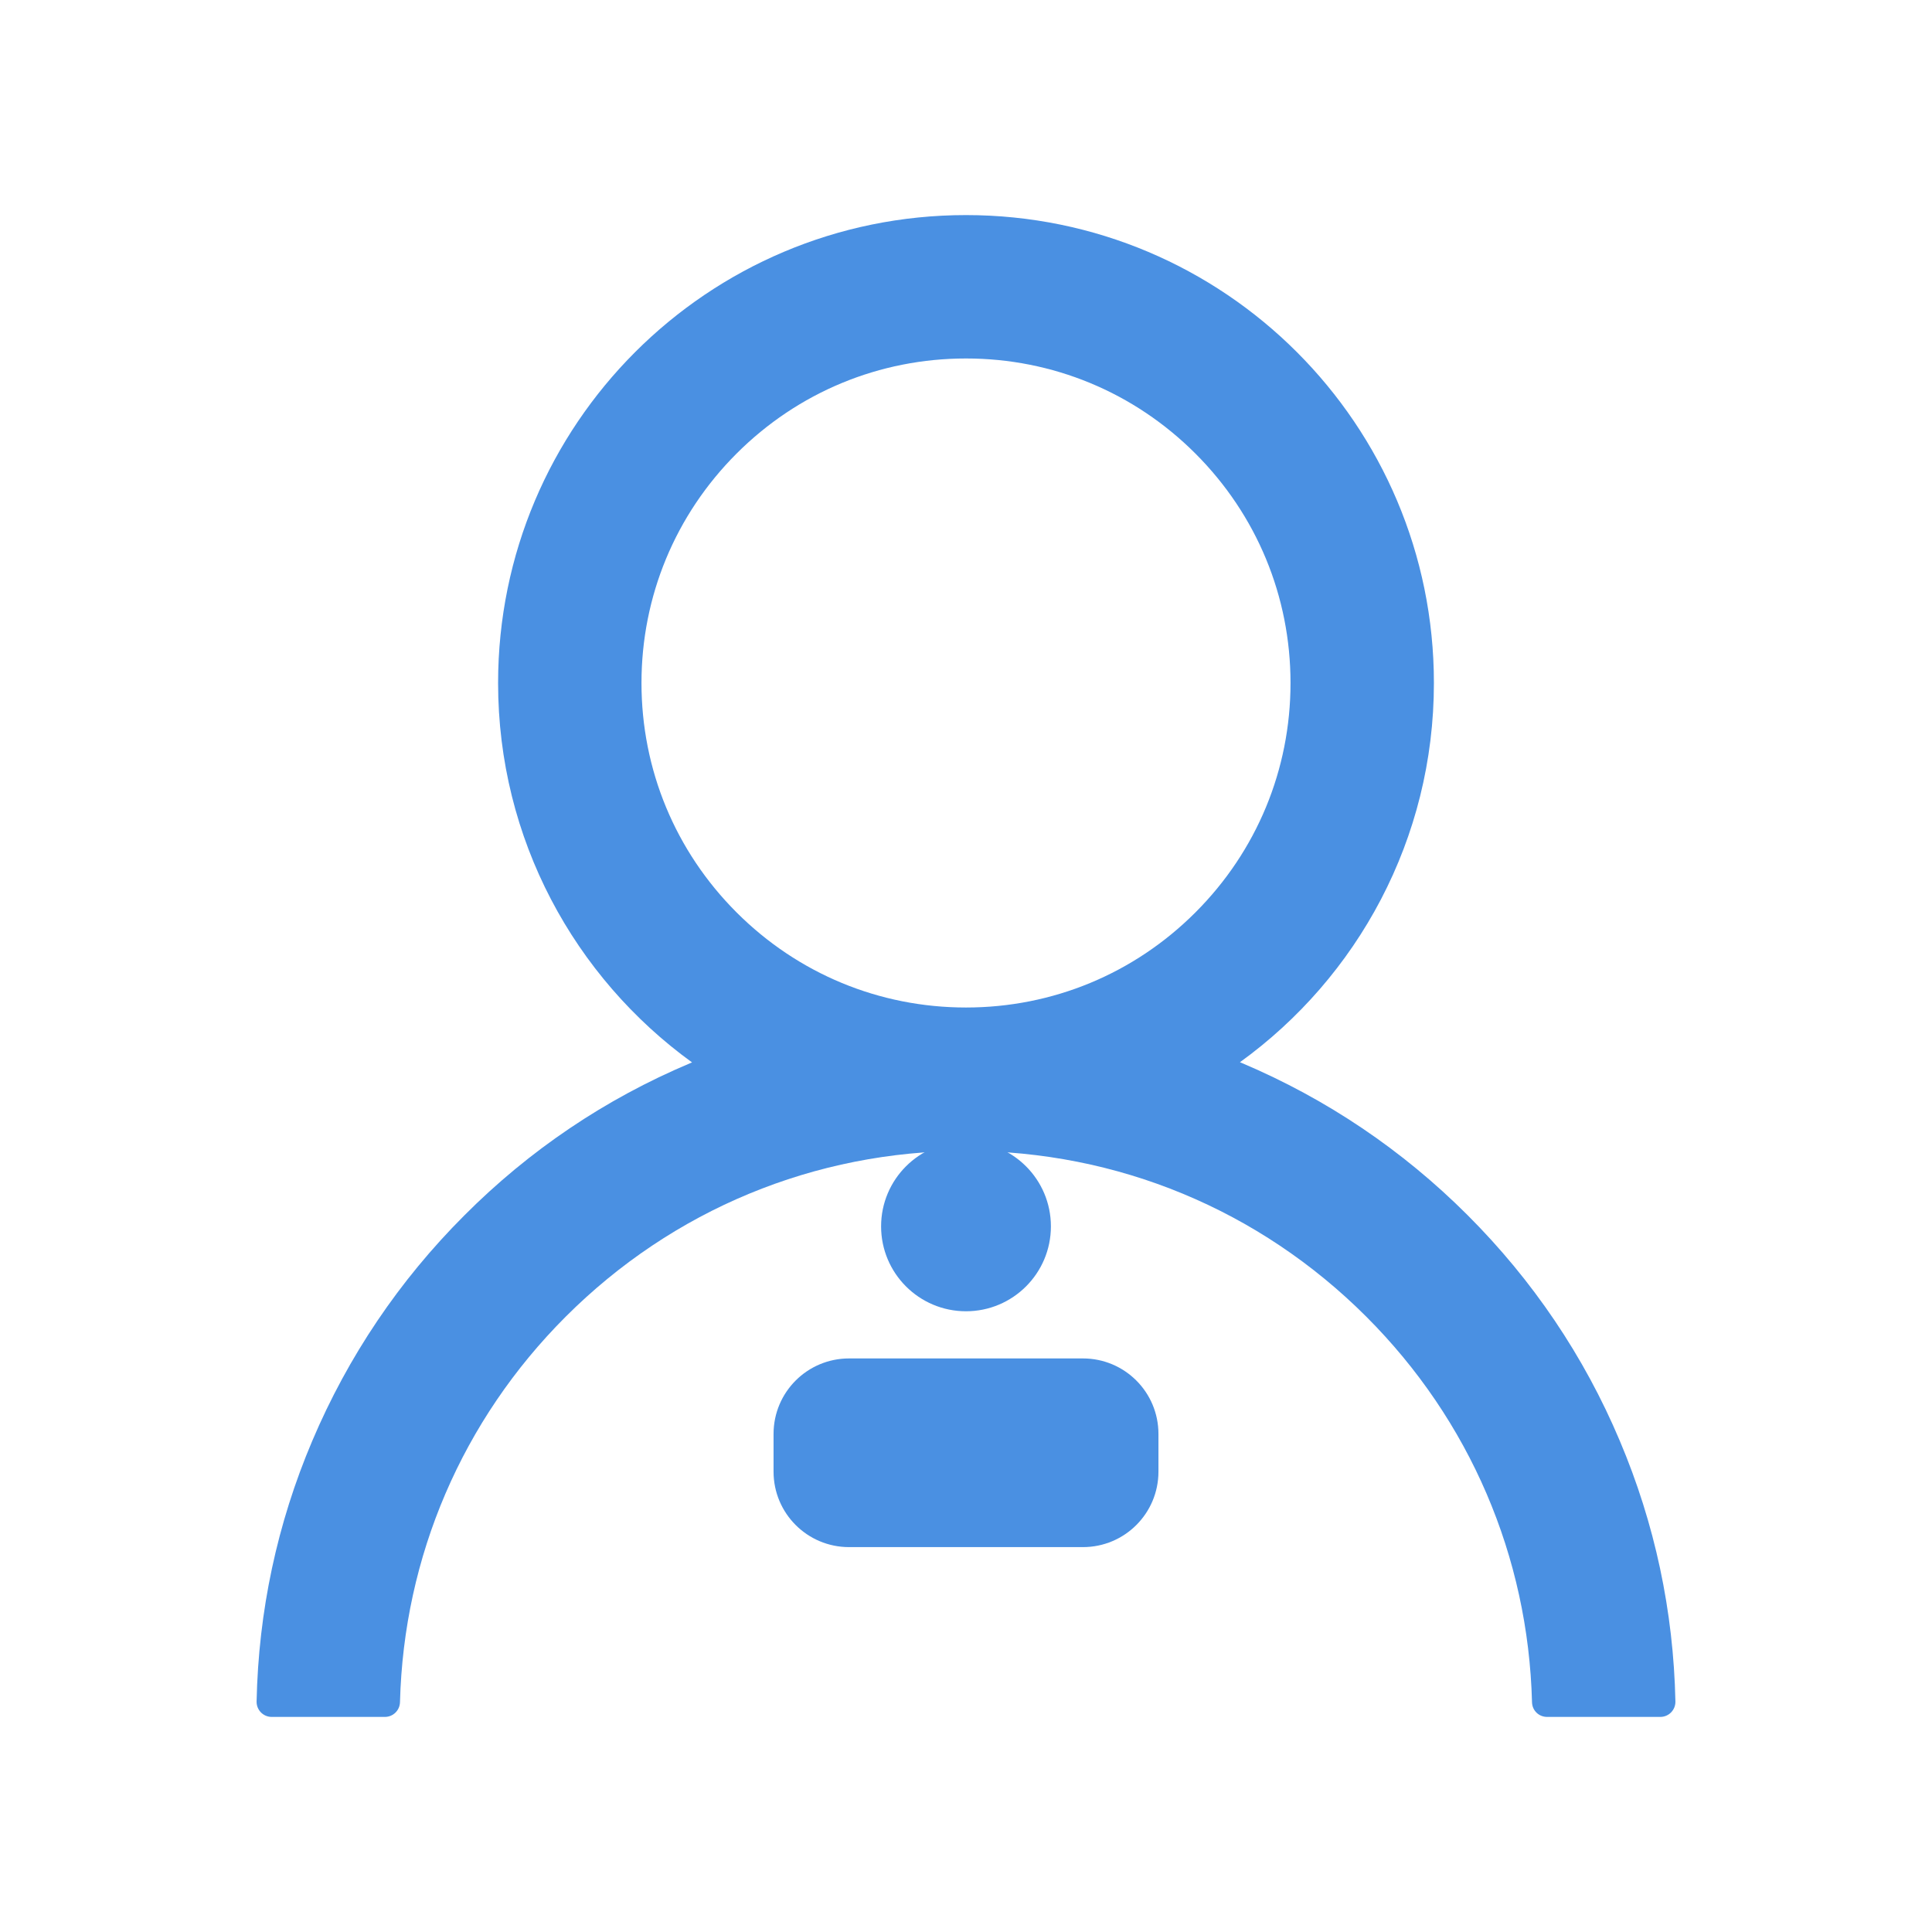
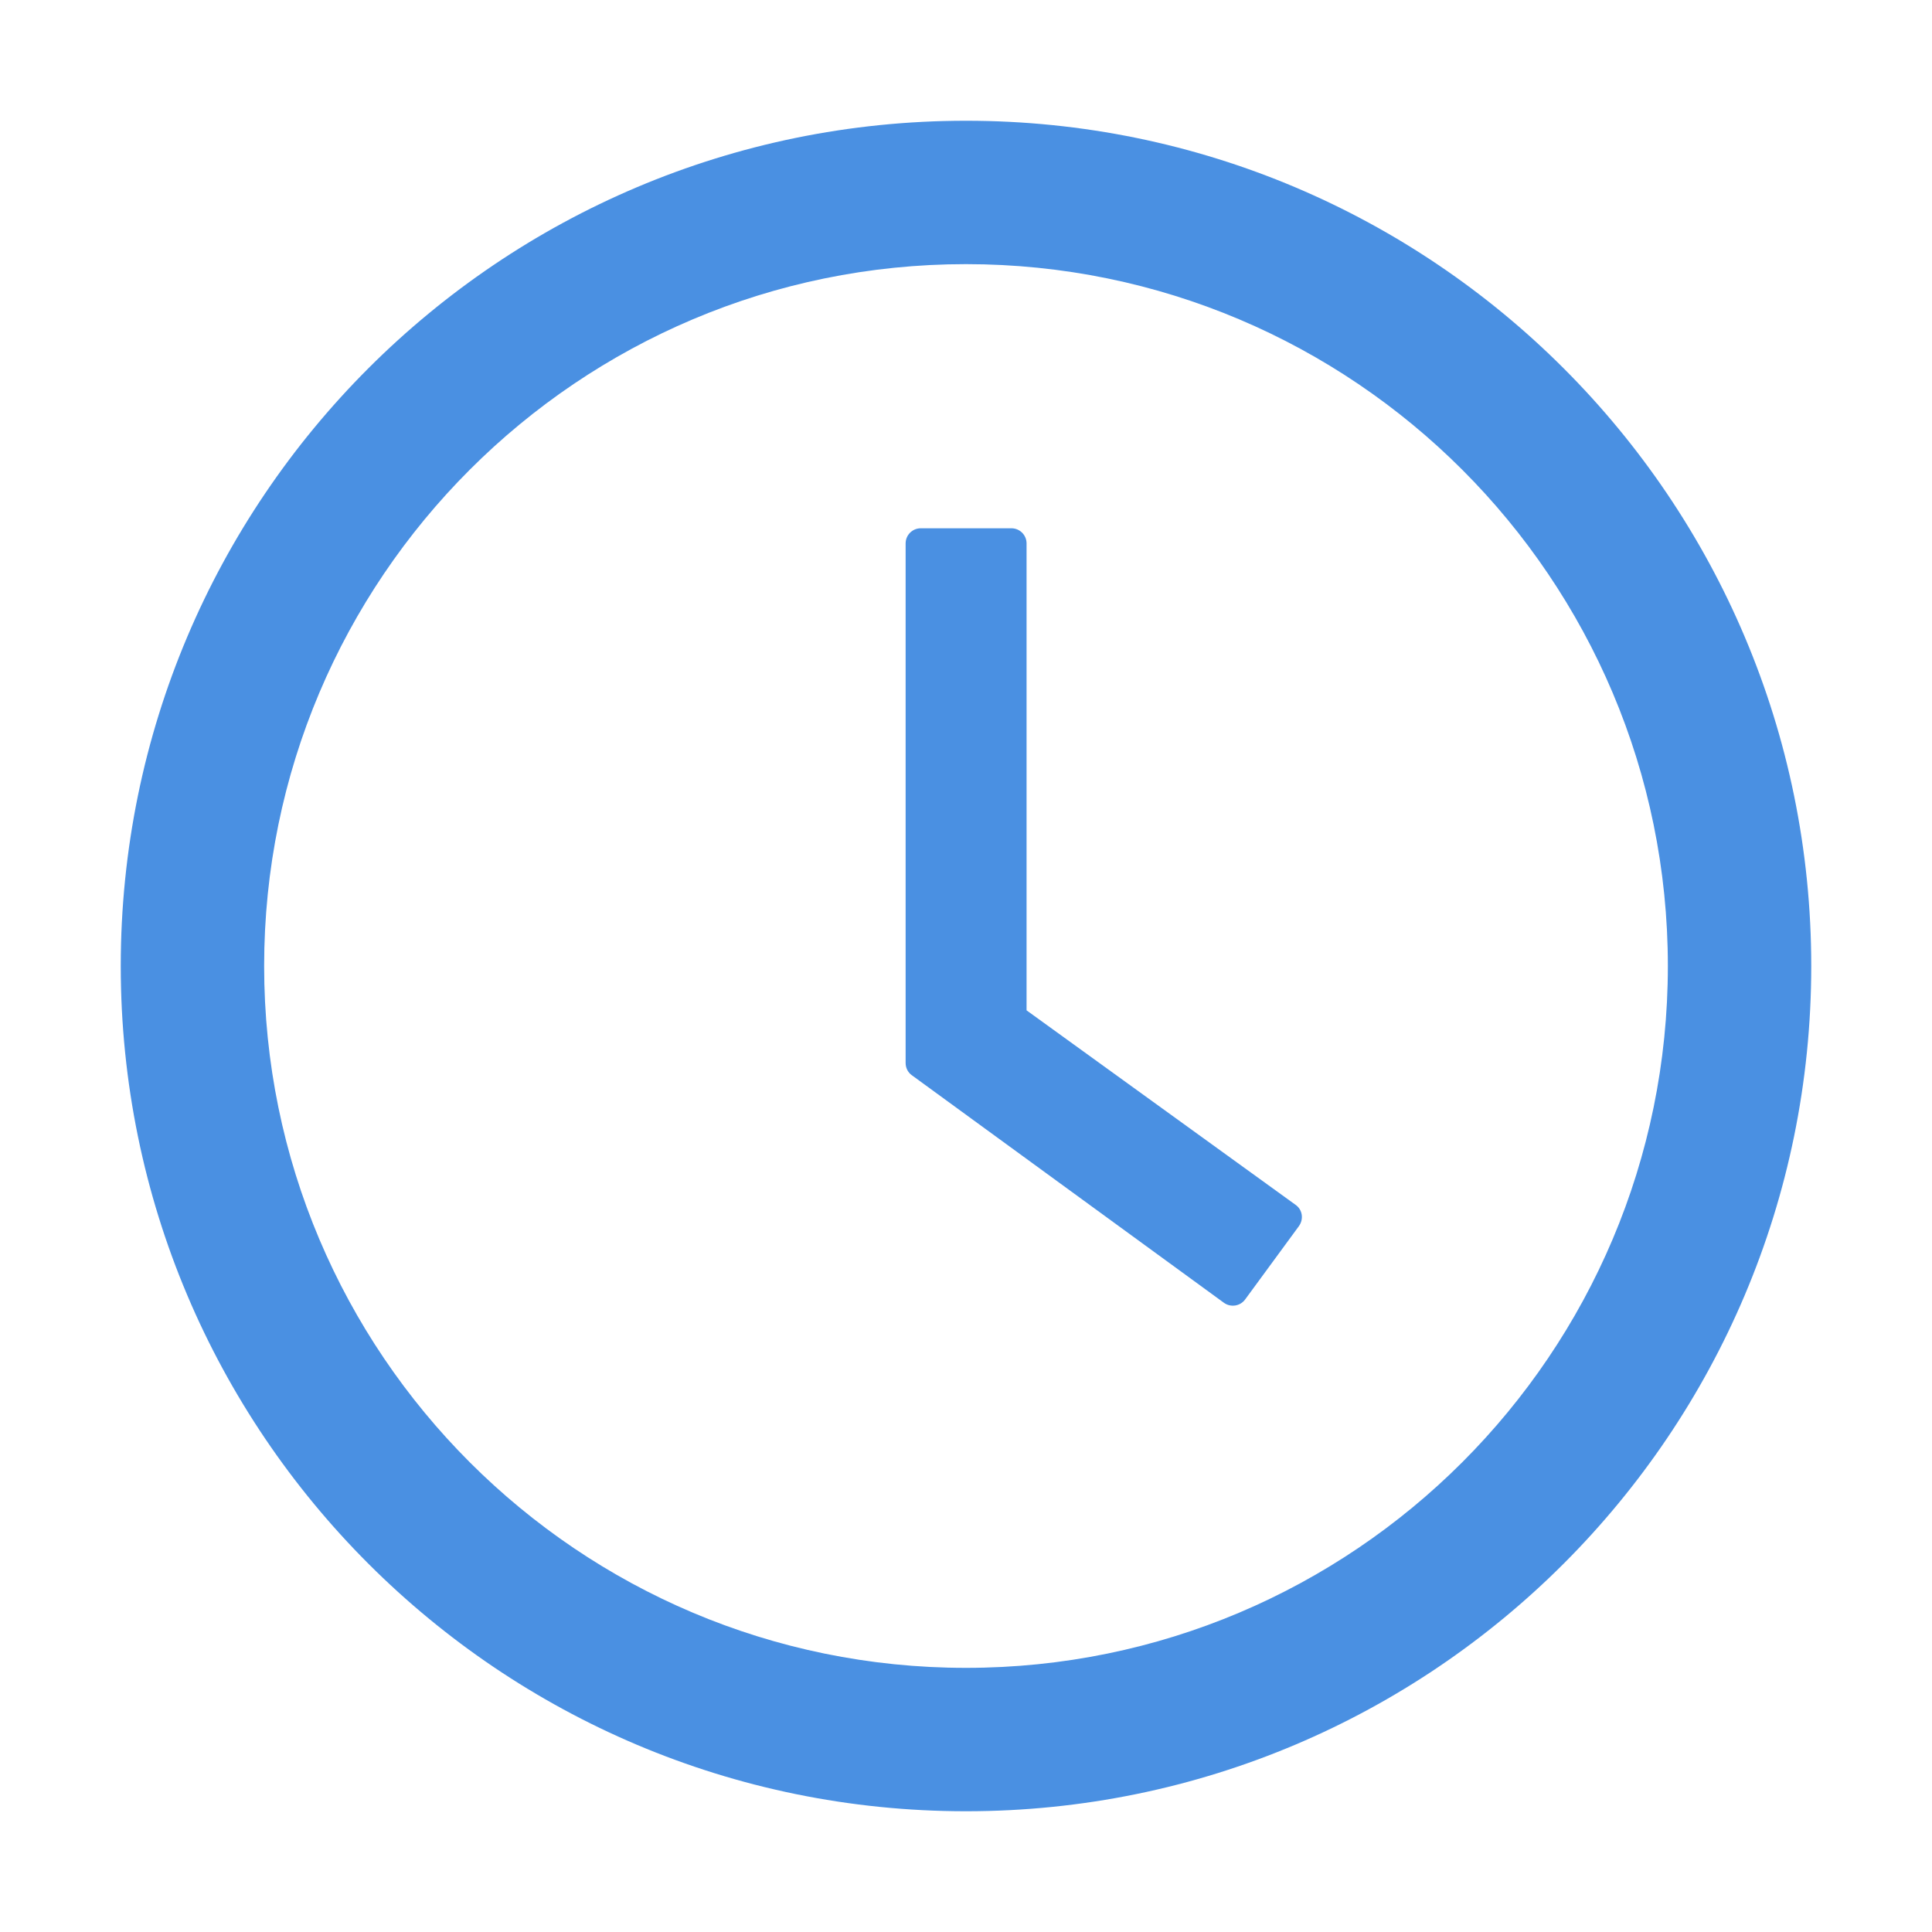
- <svg xmlns="http://www.w3.org/2000/svg" t="1682409600000" class="icon" viewBox="0 0 1024 1024" version="1.1">
-   <path d="M858.5 763.6c-18.9-44.8-46.1-85-80.6-119.5-34.5-34.5-74.7-61.6-119.5-80.6-0.4-0.2-0.8-0.3-1.2-0.5C719.5 518 760 444.7 760 362c0-137-111-248-248-248S264 225 264 362c0 82.7 40.5 156 102.8 201.1-0.4 0.2-0.8 0.3-1.2 0.5-44.8 18.9-85 46-119.5 80.6-34.5 34.5-61.6 74.7-80.6 119.5C146.9 807.5 137 854 136 901.8c-0.1 4.5 3.5 8.2 8 8.2h60c4.4 0 7.9-3.5 8-7.8 2-77.2 33-149.5 87.8-204.3 56.7-56.7 132-87.9 212.2-87.9s155.5 31.2 212.2 87.9C779 752.7 810 825 812 902.2c0.1 4.4 3.6 7.8 8 7.8h60c4.5 0 8.1-3.7 8-8.2-1-47.8-10.9-94.3-29.5-138.2zM512 534c-45.9 0-89.1-17.9-121.6-50.4S340 407.9 340 362c0-45.9 17.9-89.1 50.4-121.6S466.1 190 512 190s89.1 17.9 121.6 50.4S684 316.1 684 362c0 45.9-17.9 89.1-50.4 121.6S557.9 534 512 534z" fill="#4A90E2" />
-   <circle cx="512" cy="650" r="45" fill="#4A90E2" />
-   <path d="M450 720h124c22.1 0 40 17.9 40 40v20c0 22.1-17.9 40-40 40H450c-22.1 0-40-17.9-40-40v-20c0-22.1 17.9-40 40-40z" fill="#4A90E2" />
+ <svg xmlns="http://www.w3.org/2000/svg" width="24" height="24" viewBox="0 0 1024 1024">
+   <path fill="#4A90E2" d="M512 64C264.6 64 64 264.6 64 512s200.6 448 448 448 448-200.6 448-448S759.4 64 512 64zm0 820c-205.4 0-372-166.6-372-372s166.6-372 372-372 372 166.6 372 372-166.6 372-372 372z" />
+   <path fill="#4A90E2" d="M686.7 638.6L544.1 535.5V288c0-4.4-3.6-8-8-8H488c-4.4 0-8 3.6-8 8v275.4c0 2.6 1.2 5 3.3 6.5l165.4 120.6c3.6 2.6 8.6 1.8 11.2-1.7l28.6-39c2.6-3.7 1.8-8.7-1.8-11.2z" />
</svg>
